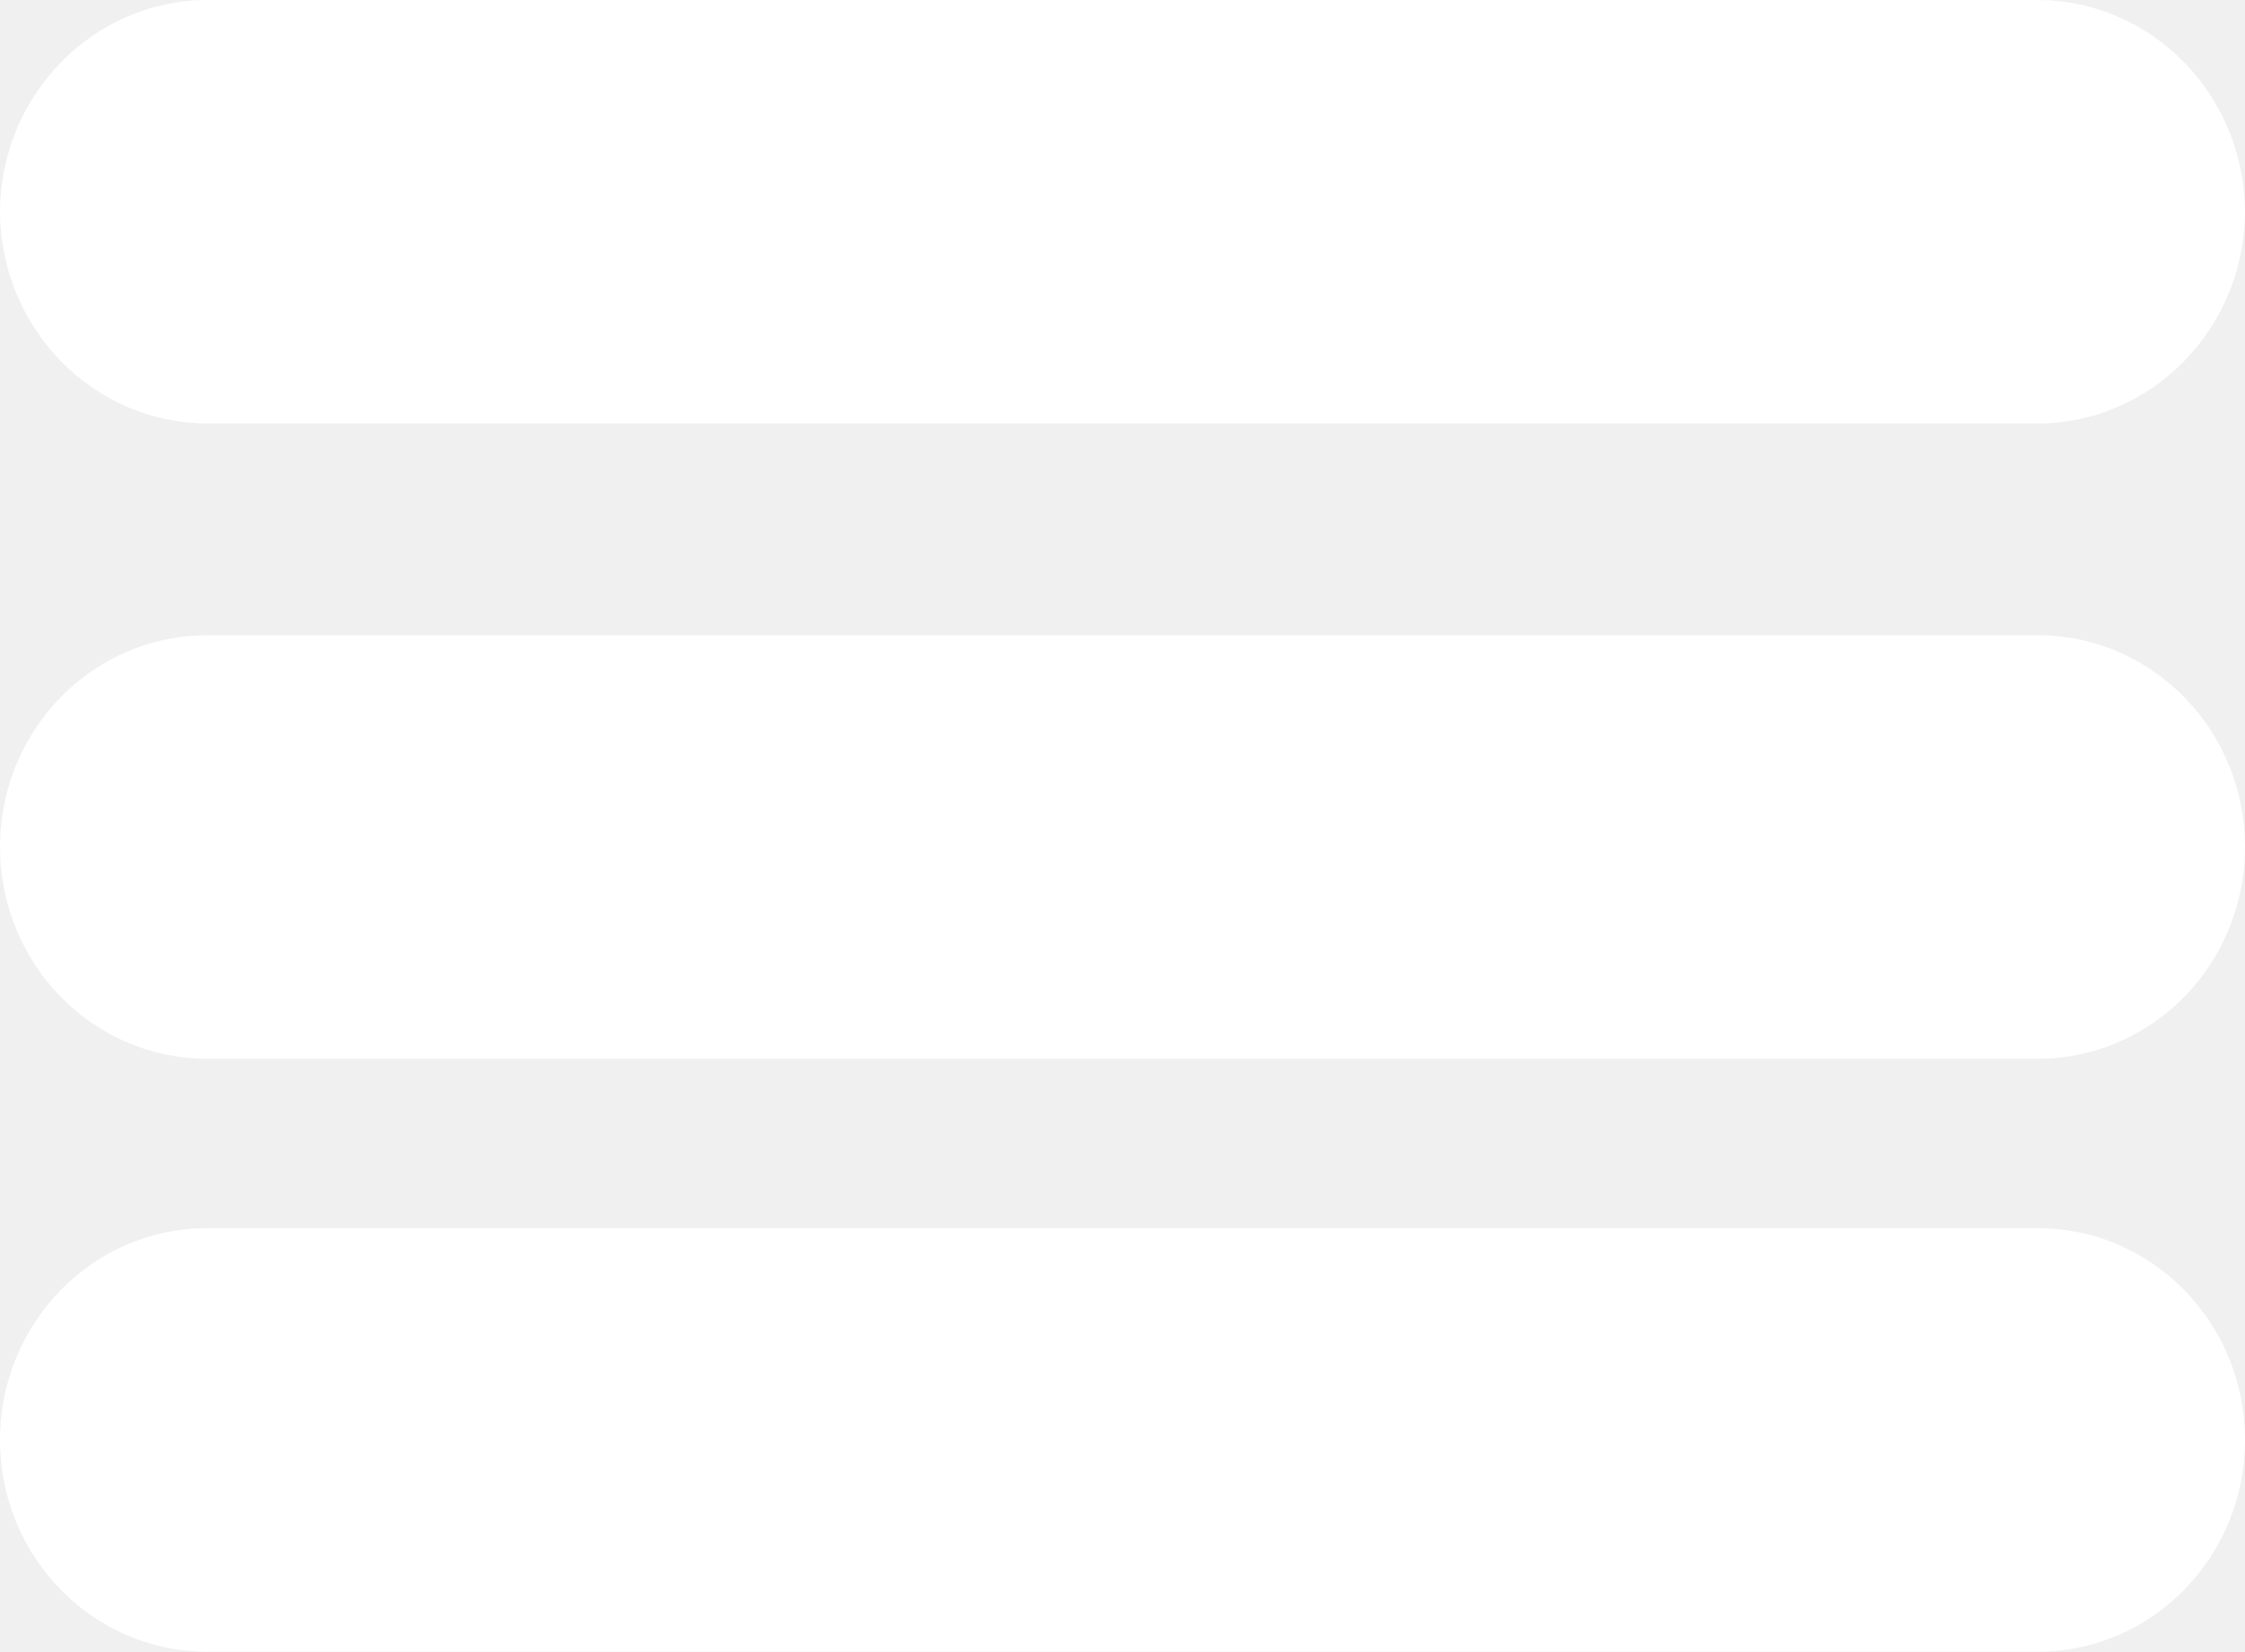
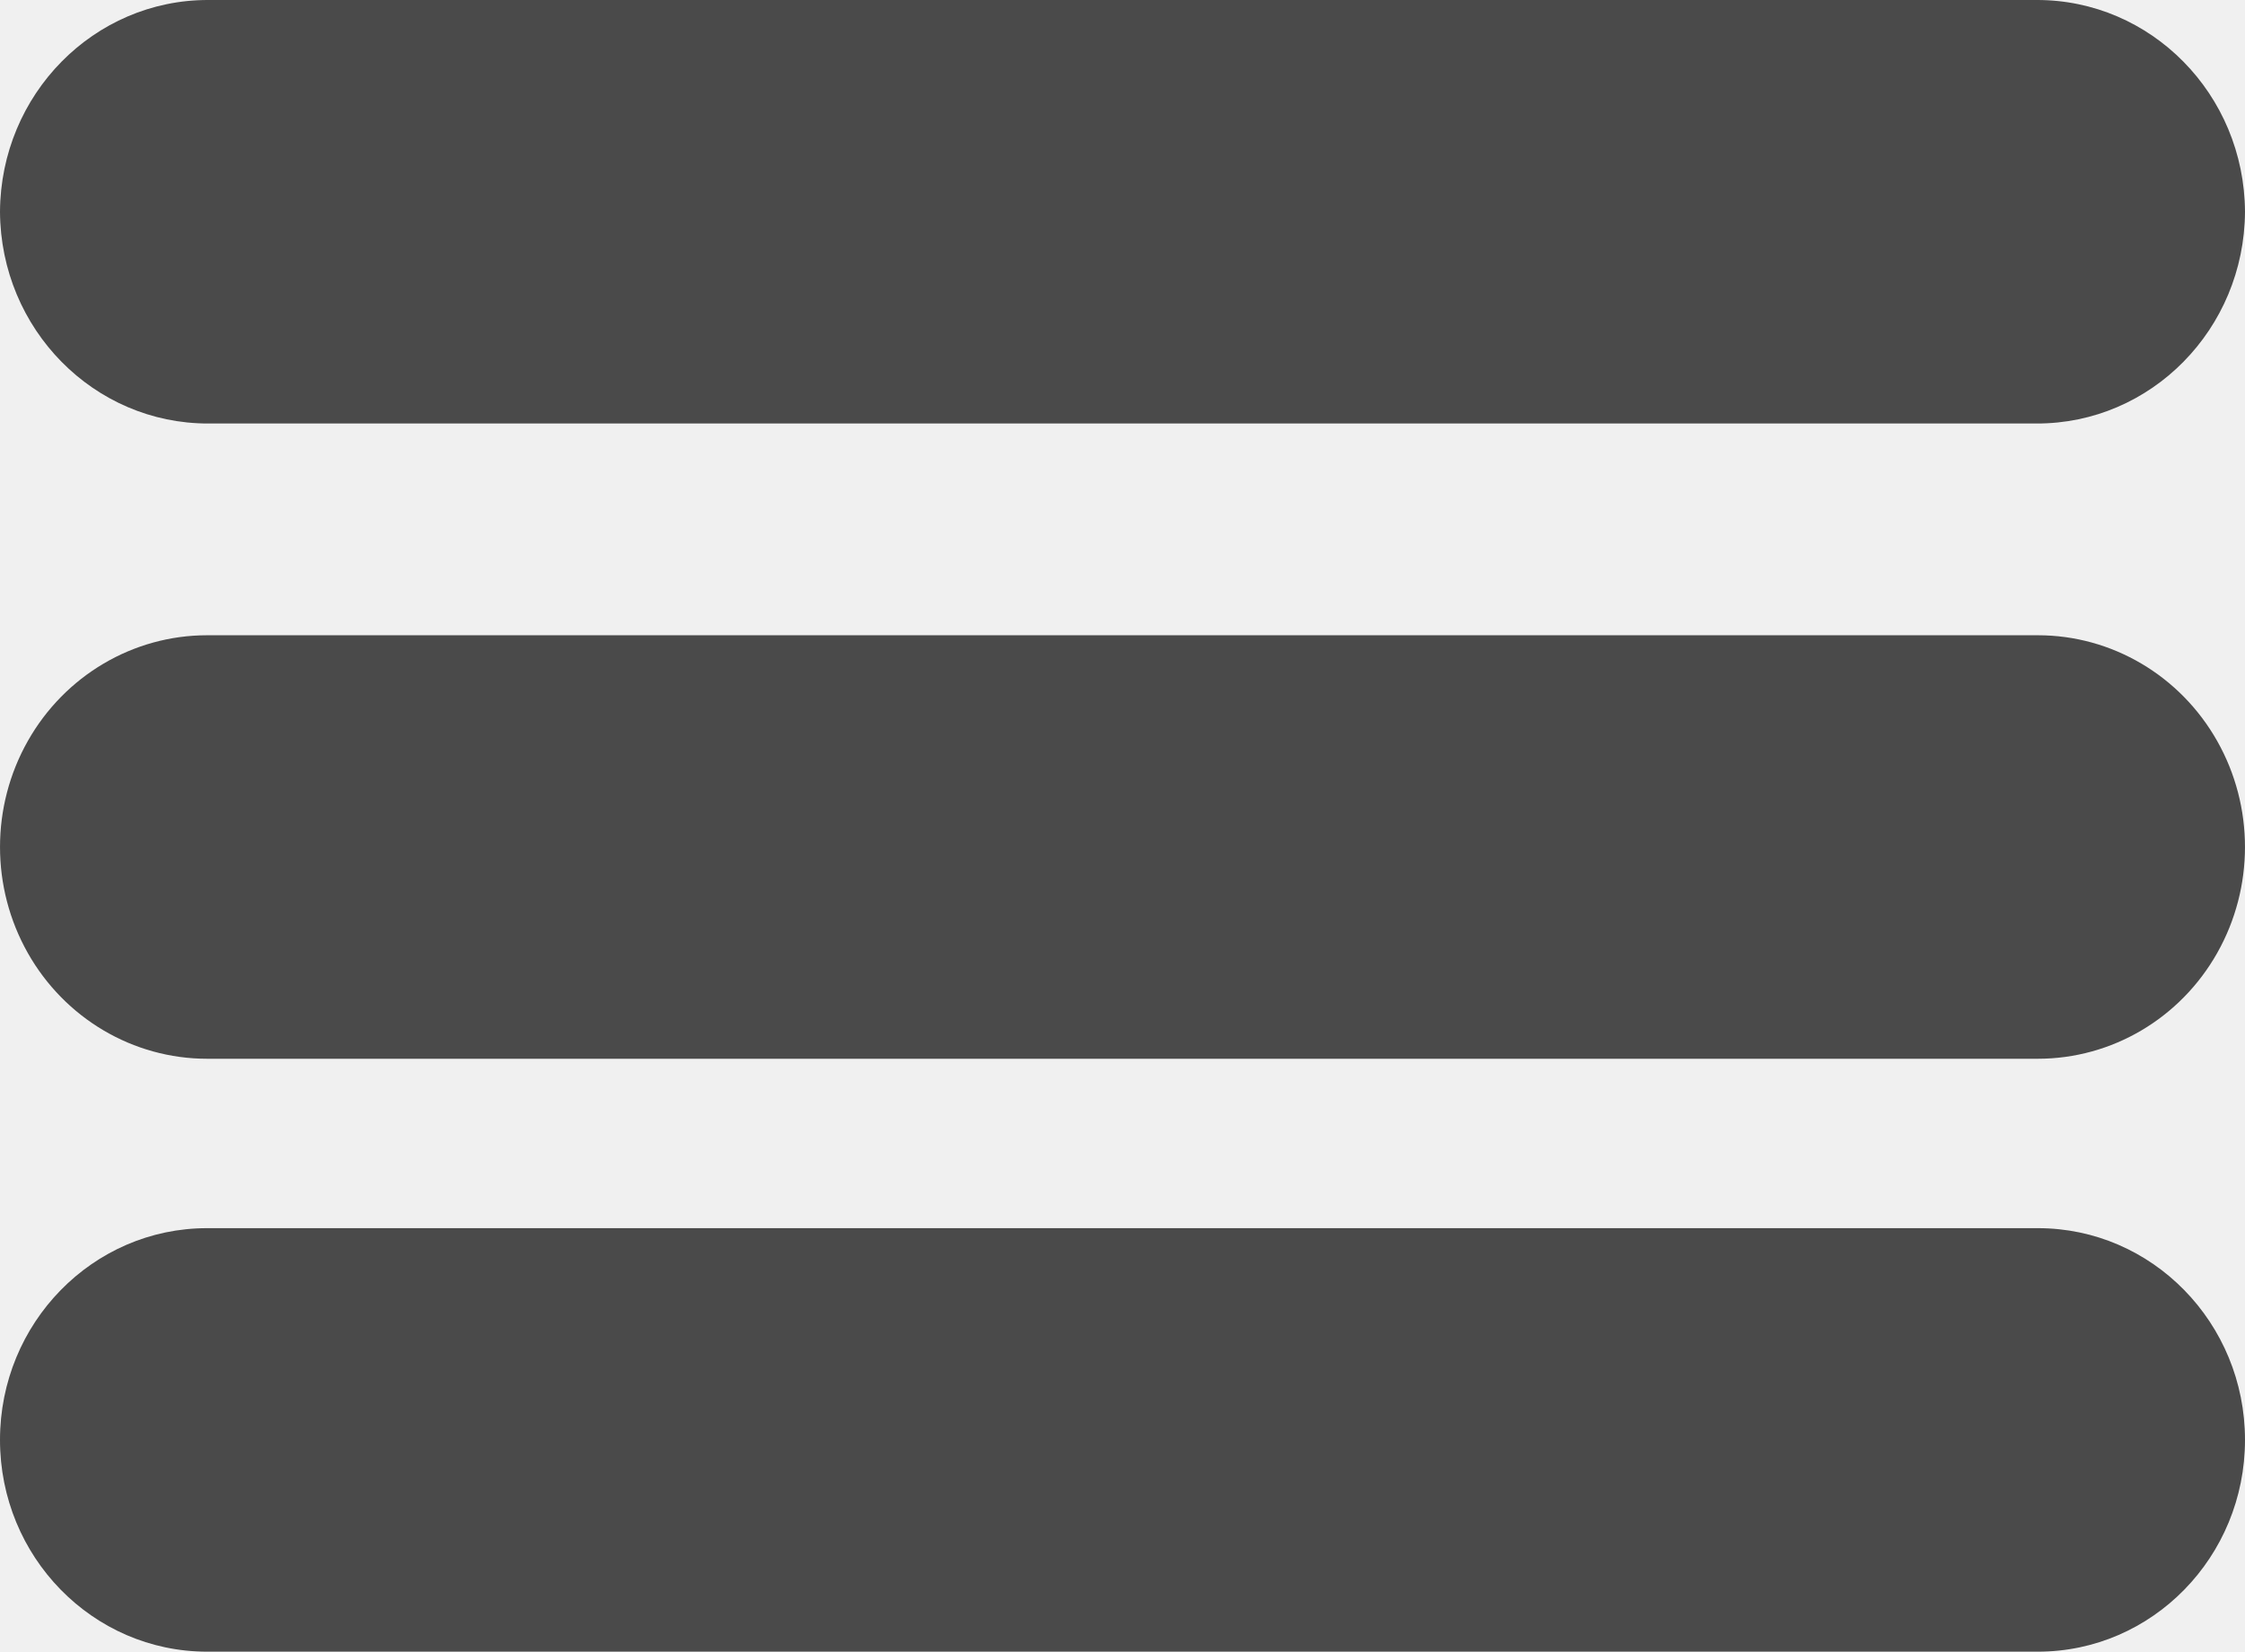
<svg xmlns="http://www.w3.org/2000/svg" width="53px" height="39px" viewBox="0 0 53 39" version="1.1">
  <defs />
  <g id="Page-1" stroke="none" stroke-width="1" fill="none" fill-rule="evenodd">
-     <g id="Mobile-Copy" transform="translate(-250, -18)" fill="#FFFFFF" fill-rule="nonzero">
-       <g id="Group-6" transform="translate(250, 18)">
+     <g id="Mobile-Copy" transform="translate(-250, -18)" fill="#4A4A4A" fill-rule="nonzero">
+       <g id="Group-9" transform="translate(250, 18)">
        <path d="M4.923,2.09652409e-05 L48.077,2.09652409e-05 C50.783,-0.008 52.985,2.228 53,5 C52.985,7.772 50.783,10.008 48.077,10 L4.923,10 C2.217,10.008 0.015,7.772 0,5 C0.015,2.228 2.217,-0.008 4.923,2.09652409e-05" id="Fill-1" />
        <path d="M4.889,15 L48.111,15 C49.857,15 51.472,15.953 52.345,17.5 C53.218,19.047 53.218,20.953 52.345,22.5 C51.472,24.047 49.857,25 48.111,25 L4.889,25 C3.143,25 1.528,24.047 0.655,22.5 C-0.218,20.953 -0.218,19.047 0.655,17.5 C1.528,15.953 3.143,15 4.889,15" id="Fill-3" />
        <path d="M4.889,29 L48.111,29 C50.811,29 53,31.239 53,34 C53,36.761 50.811,39 48.111,39 L4.889,39 C2.189,39 3.29570027e-16,36.761 0,34 C-3.29570027e-16,31.239 2.189,29 4.889,29" id="Fill-5" />
      </g>
    </g>
  </g>
</svg>
